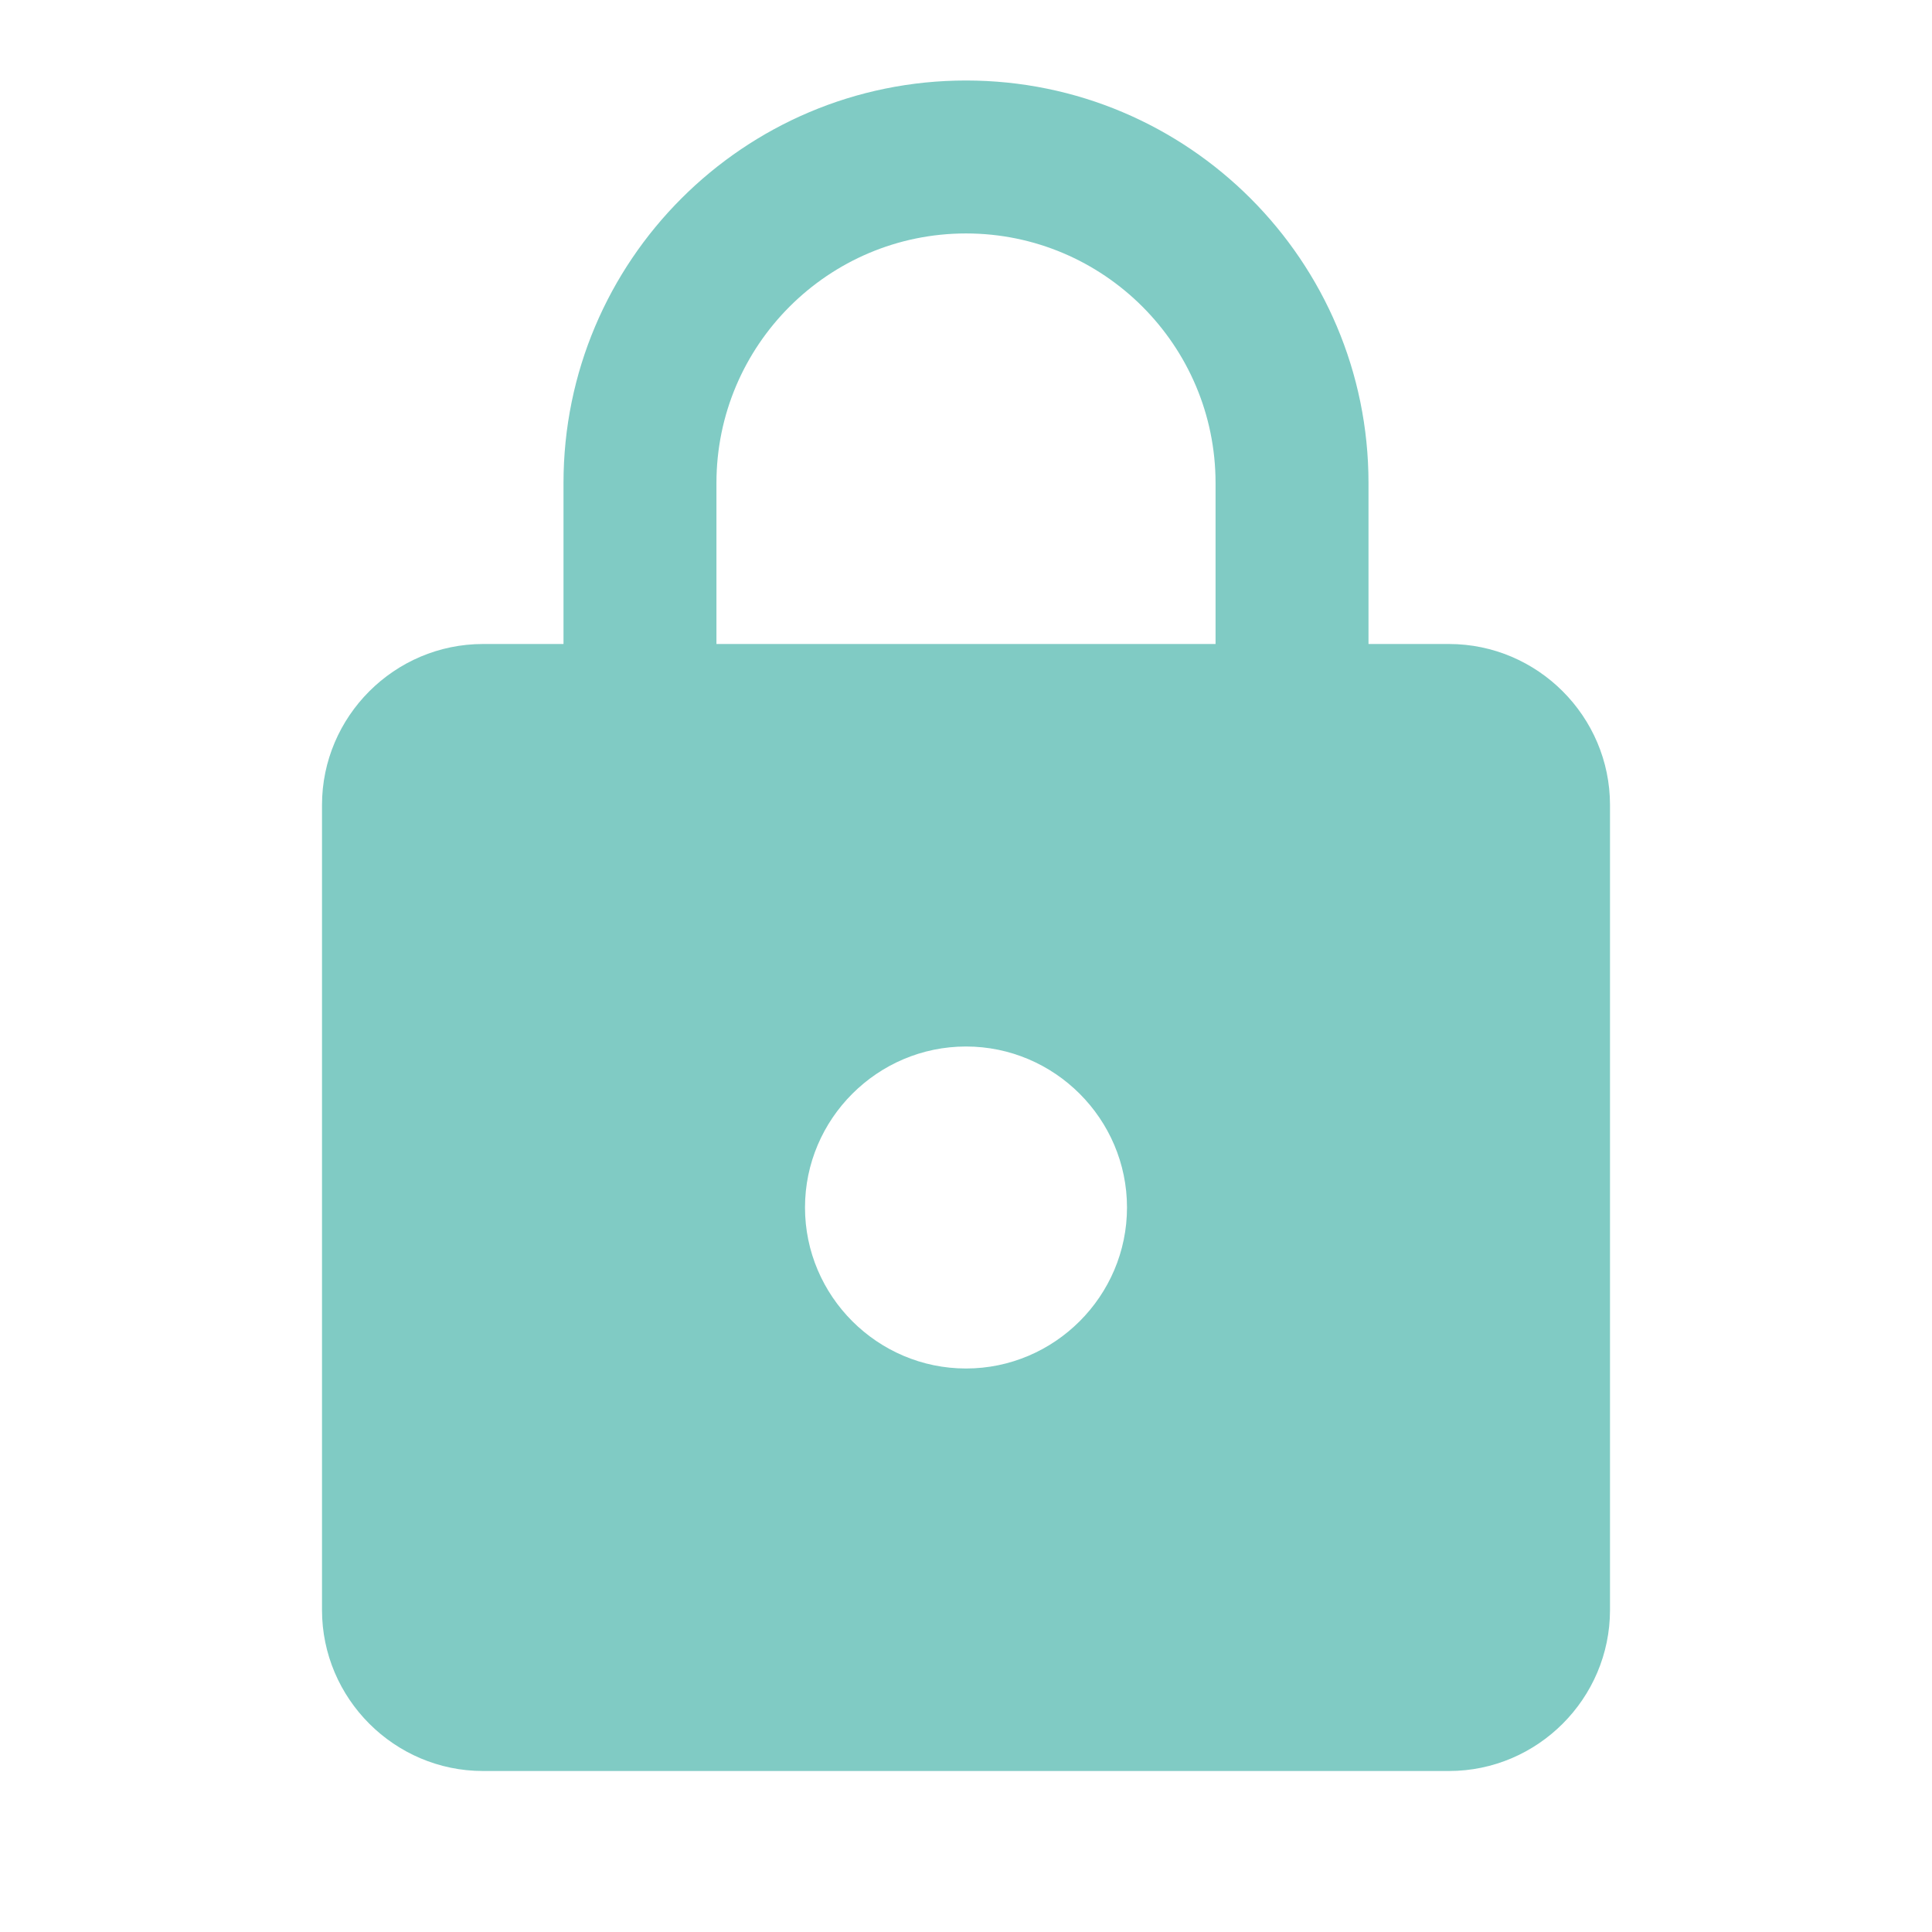
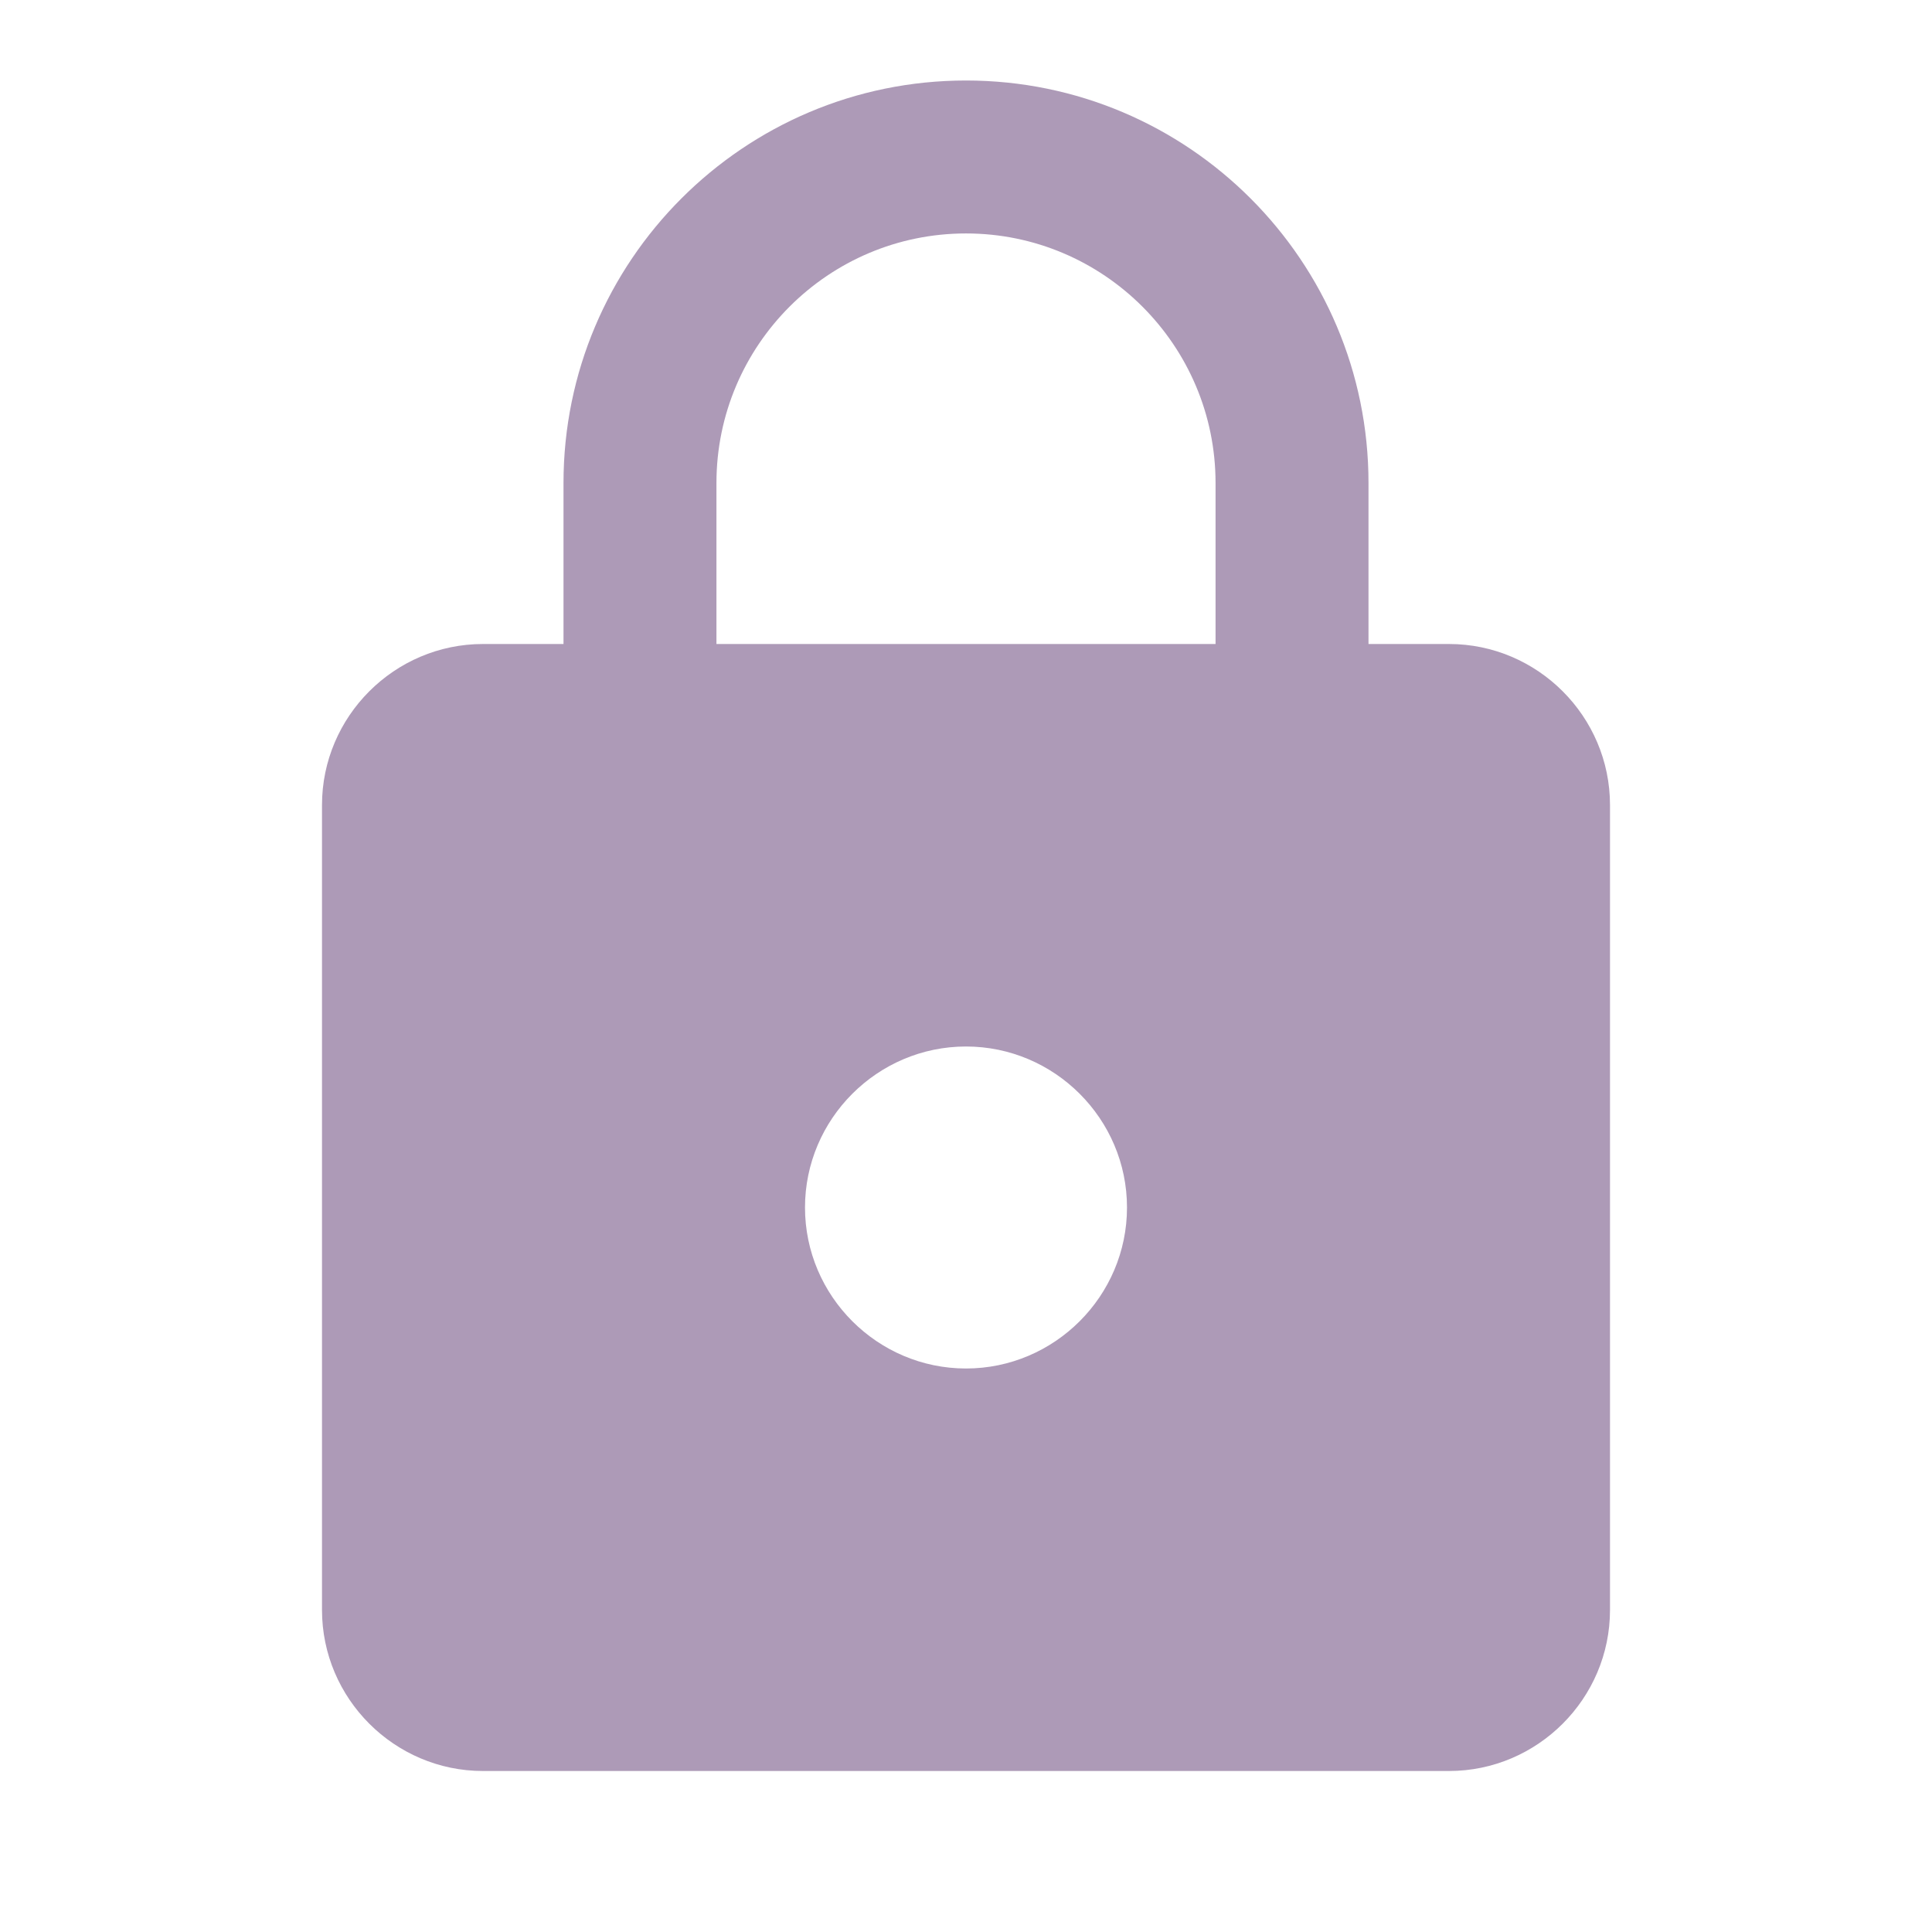
- <svg xmlns="http://www.w3.org/2000/svg" viewBox="0 0 24 24" fill="hsl(174, 42%, 65%)">
+ <svg xmlns="http://www.w3.org/2000/svg" viewBox="0 0 24 24" fill="hsl(279, 17%, 66%)">
  <path d="M18 8h-1V6c0-2.76-2.24-5-5-5S7 3.24 7 6v2H6c-1.1 0-2 .9-2 2v10c0 1.1.9 2 2 2h12c1.1 0 2-.9 2-2V10c0-1.1-.9-2-2-2zm-6 9c-1.1 0-2-.9-2-2s.9-2 2-2 2 .9 2 2-.9 2-2 2zm3.1-9H8.9V6c0-1.71 1.39-3.1 3.1-3.1 1.71 0 3.1 1.39 3.1 3.1v2z" />
</svg>
